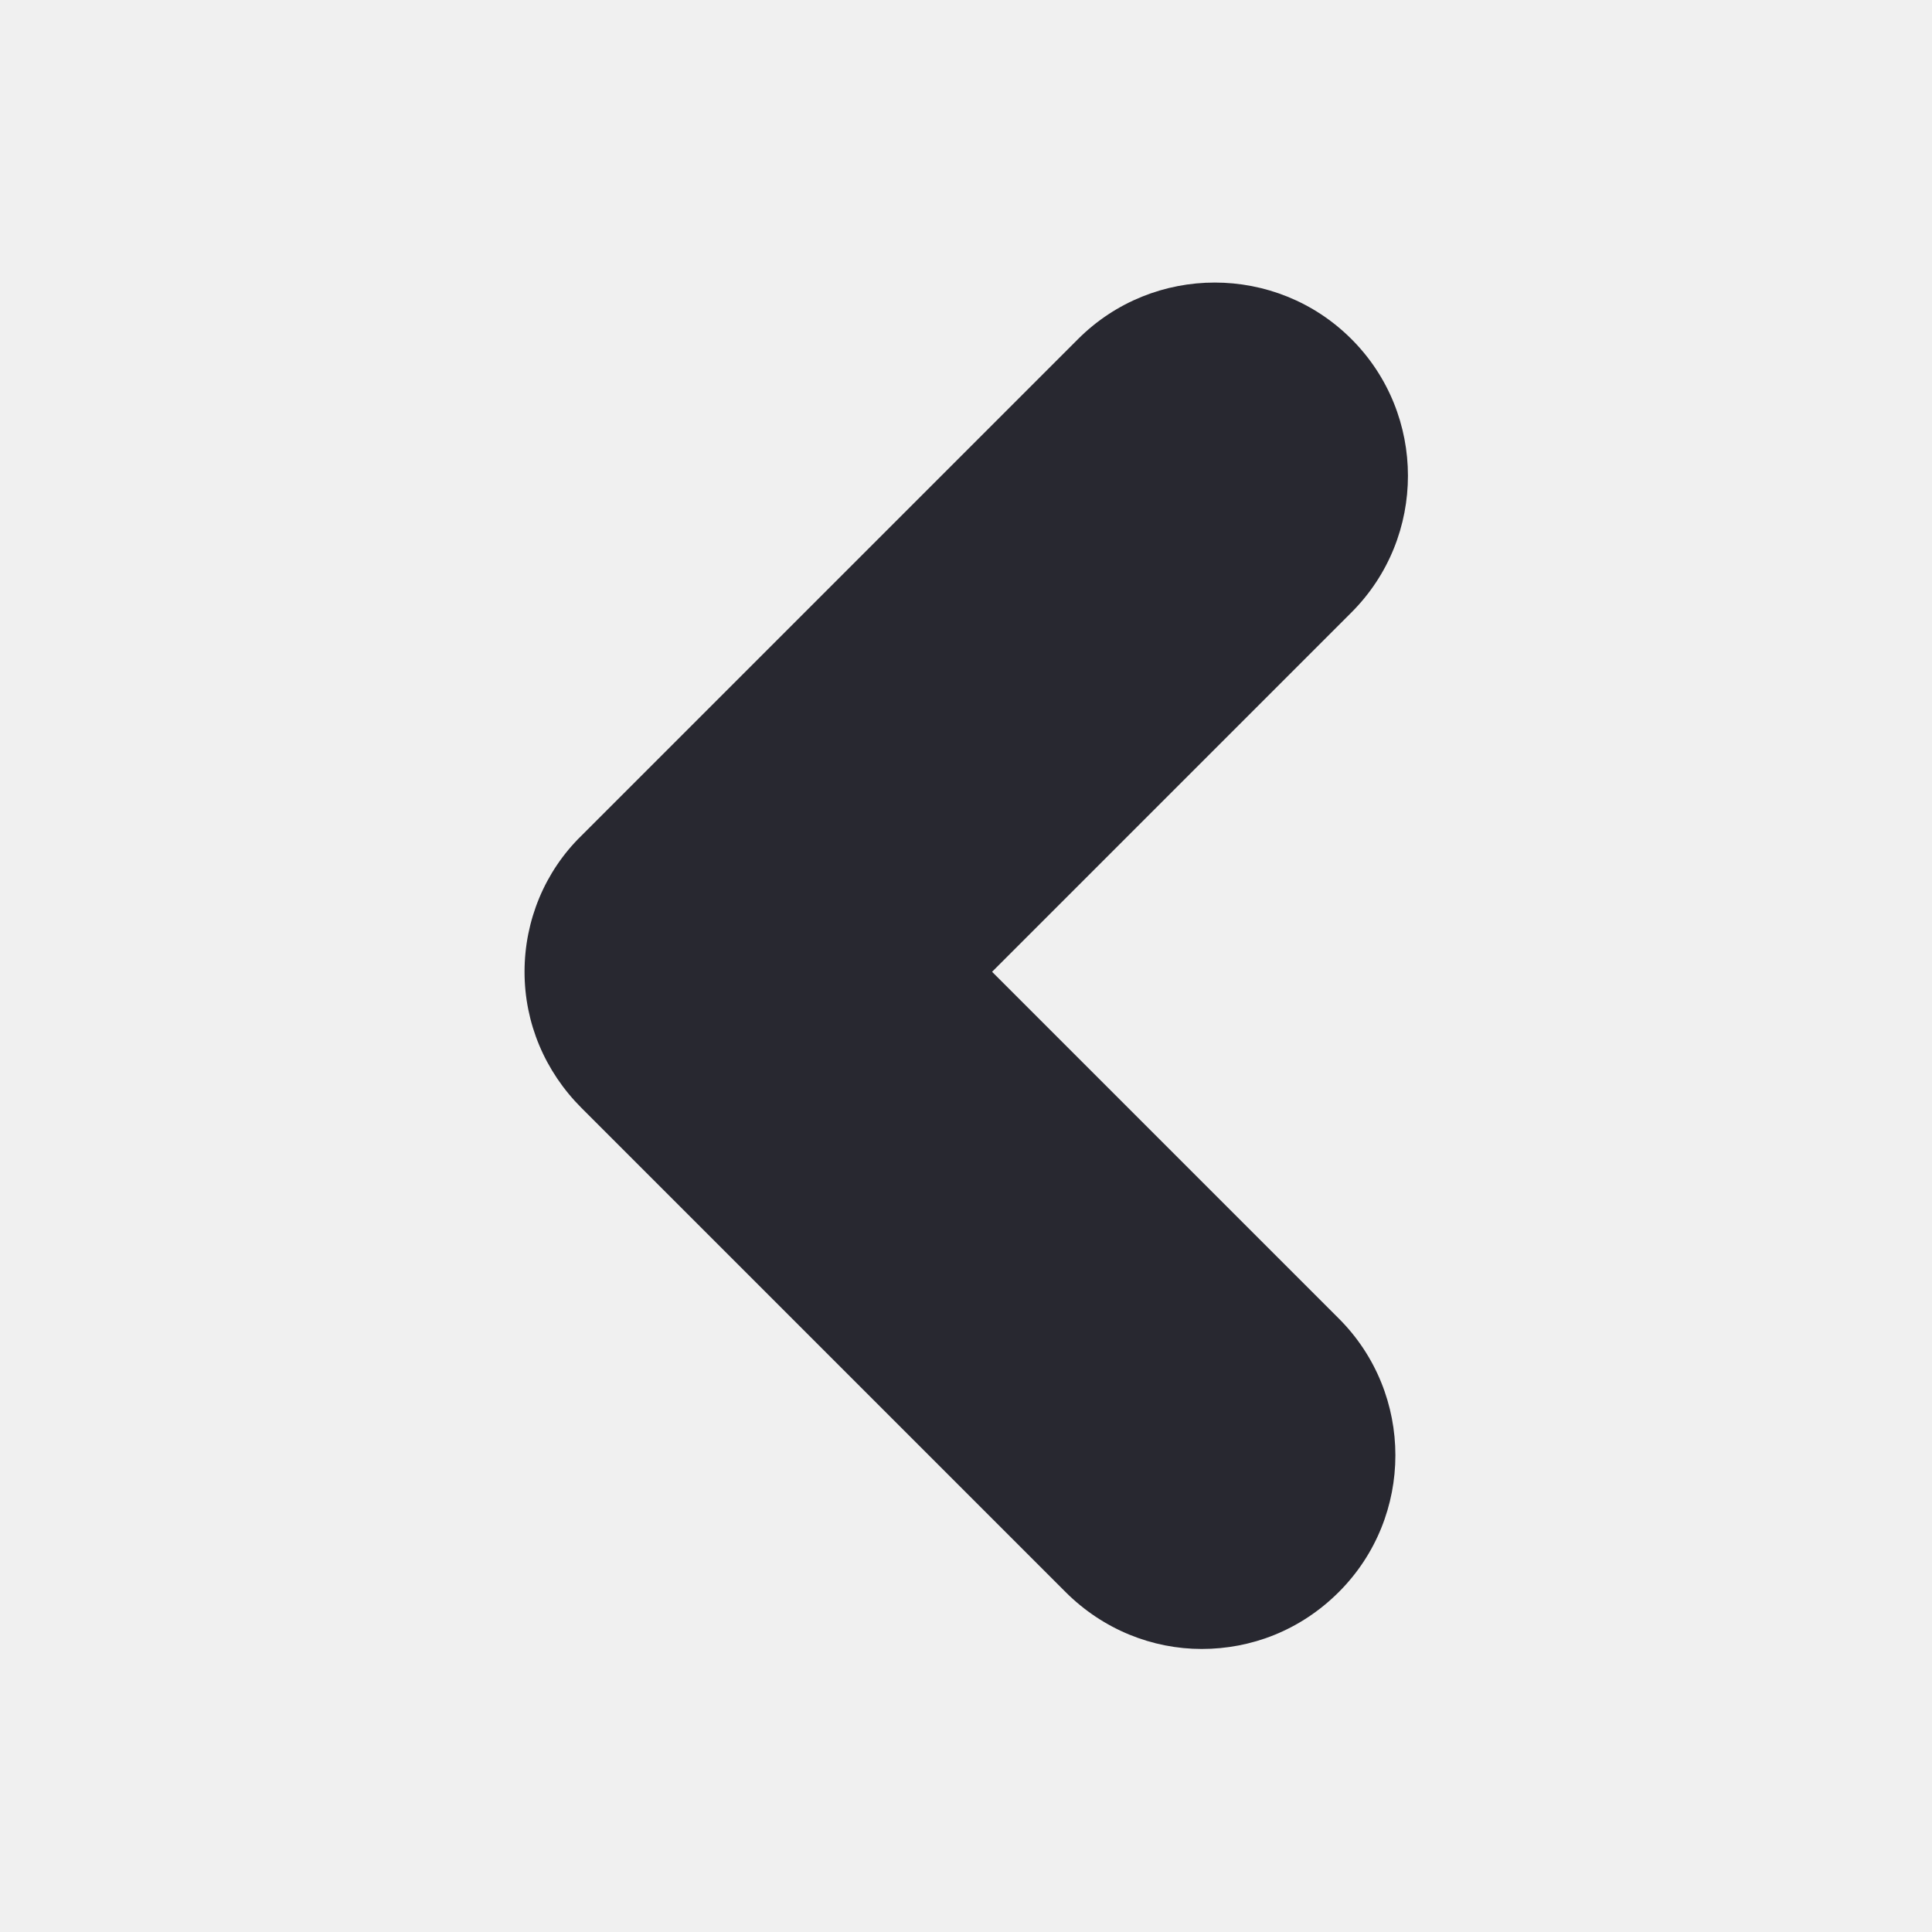
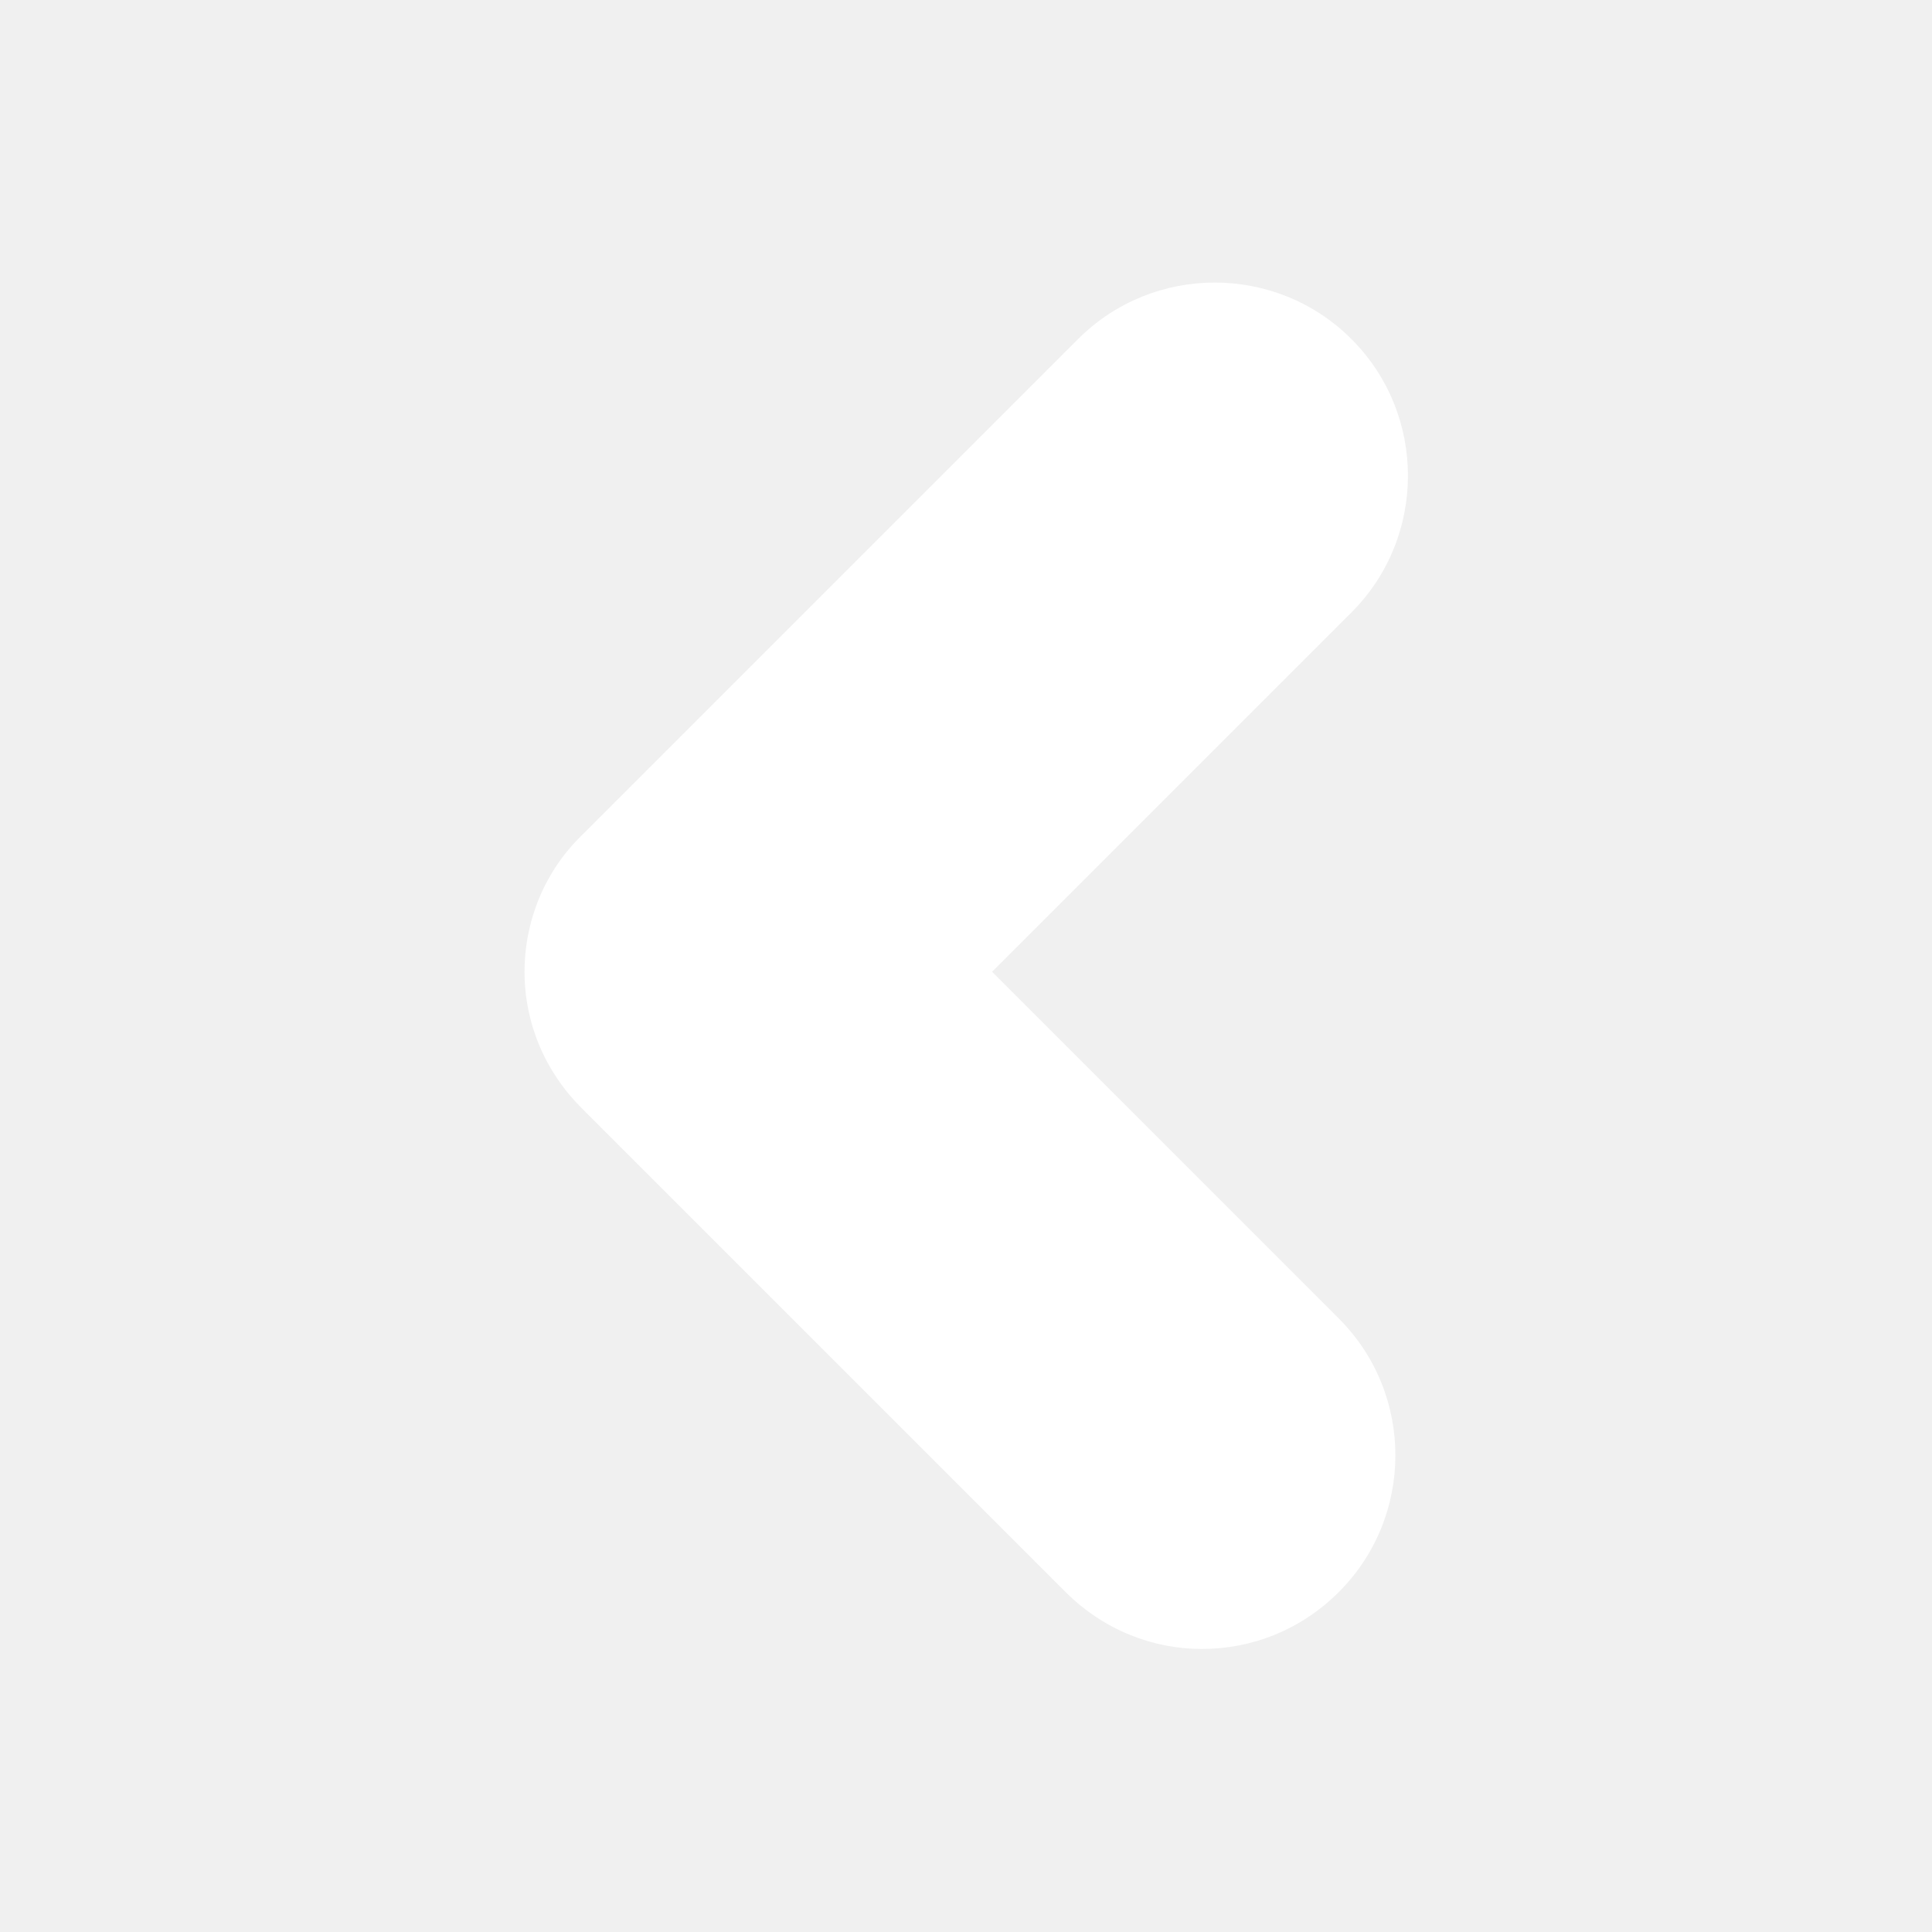
- <svg xmlns="http://www.w3.org/2000/svg" width="200" height="200" viewBox="0 0 200 200">
-   <style type="text/css">.st0{fill:#282830;}</style>
-   <path class="st0" d="M124.4 170.7c-5.1 0-10.2-2-14.1-5.9l-50.1-50.1c-3.8-3.8-5.9-8.8-5.9-14.1s2.1-10.4 5.9-14.1l51.4-51.4c7.8-7.8 20.5-7.8 28.3 0 7.8 7.8 7.8 20.5 0 28.3l-37.2 37.2 35.9 35.9c7.8 7.8 7.8 20.5 0 28.3-4 4-9.1 5.9-14.2 5.9z" />
+ <svg xmlns="http://www.w3.org/2000/svg" version="1.1" id="Layer_1" x="0px" y="0px" width="200px" height="200px" viewBox="-149 151 200 200" enable-background="new -149 151 200 200" xml:space="preserve">
+   <path fill="#FFFFFF" d="M-24.6,321.7c-5.1,0-10.2-2-14.1-5.9l-50.1-50.1c-3.8-3.8-5.9-8.8-5.9-14.1s2.1-10.4,5.9-14.1l51.4-51.4  c7.8-7.8,20.5-7.8,28.3,0s7.8,20.5,0,28.3l-37.2,37.2l35.9,35.9c7.8,7.8,7.8,20.5,0,28.3C-14.4,319.8-19.5,321.7-24.6,321.7z" />
</svg>
